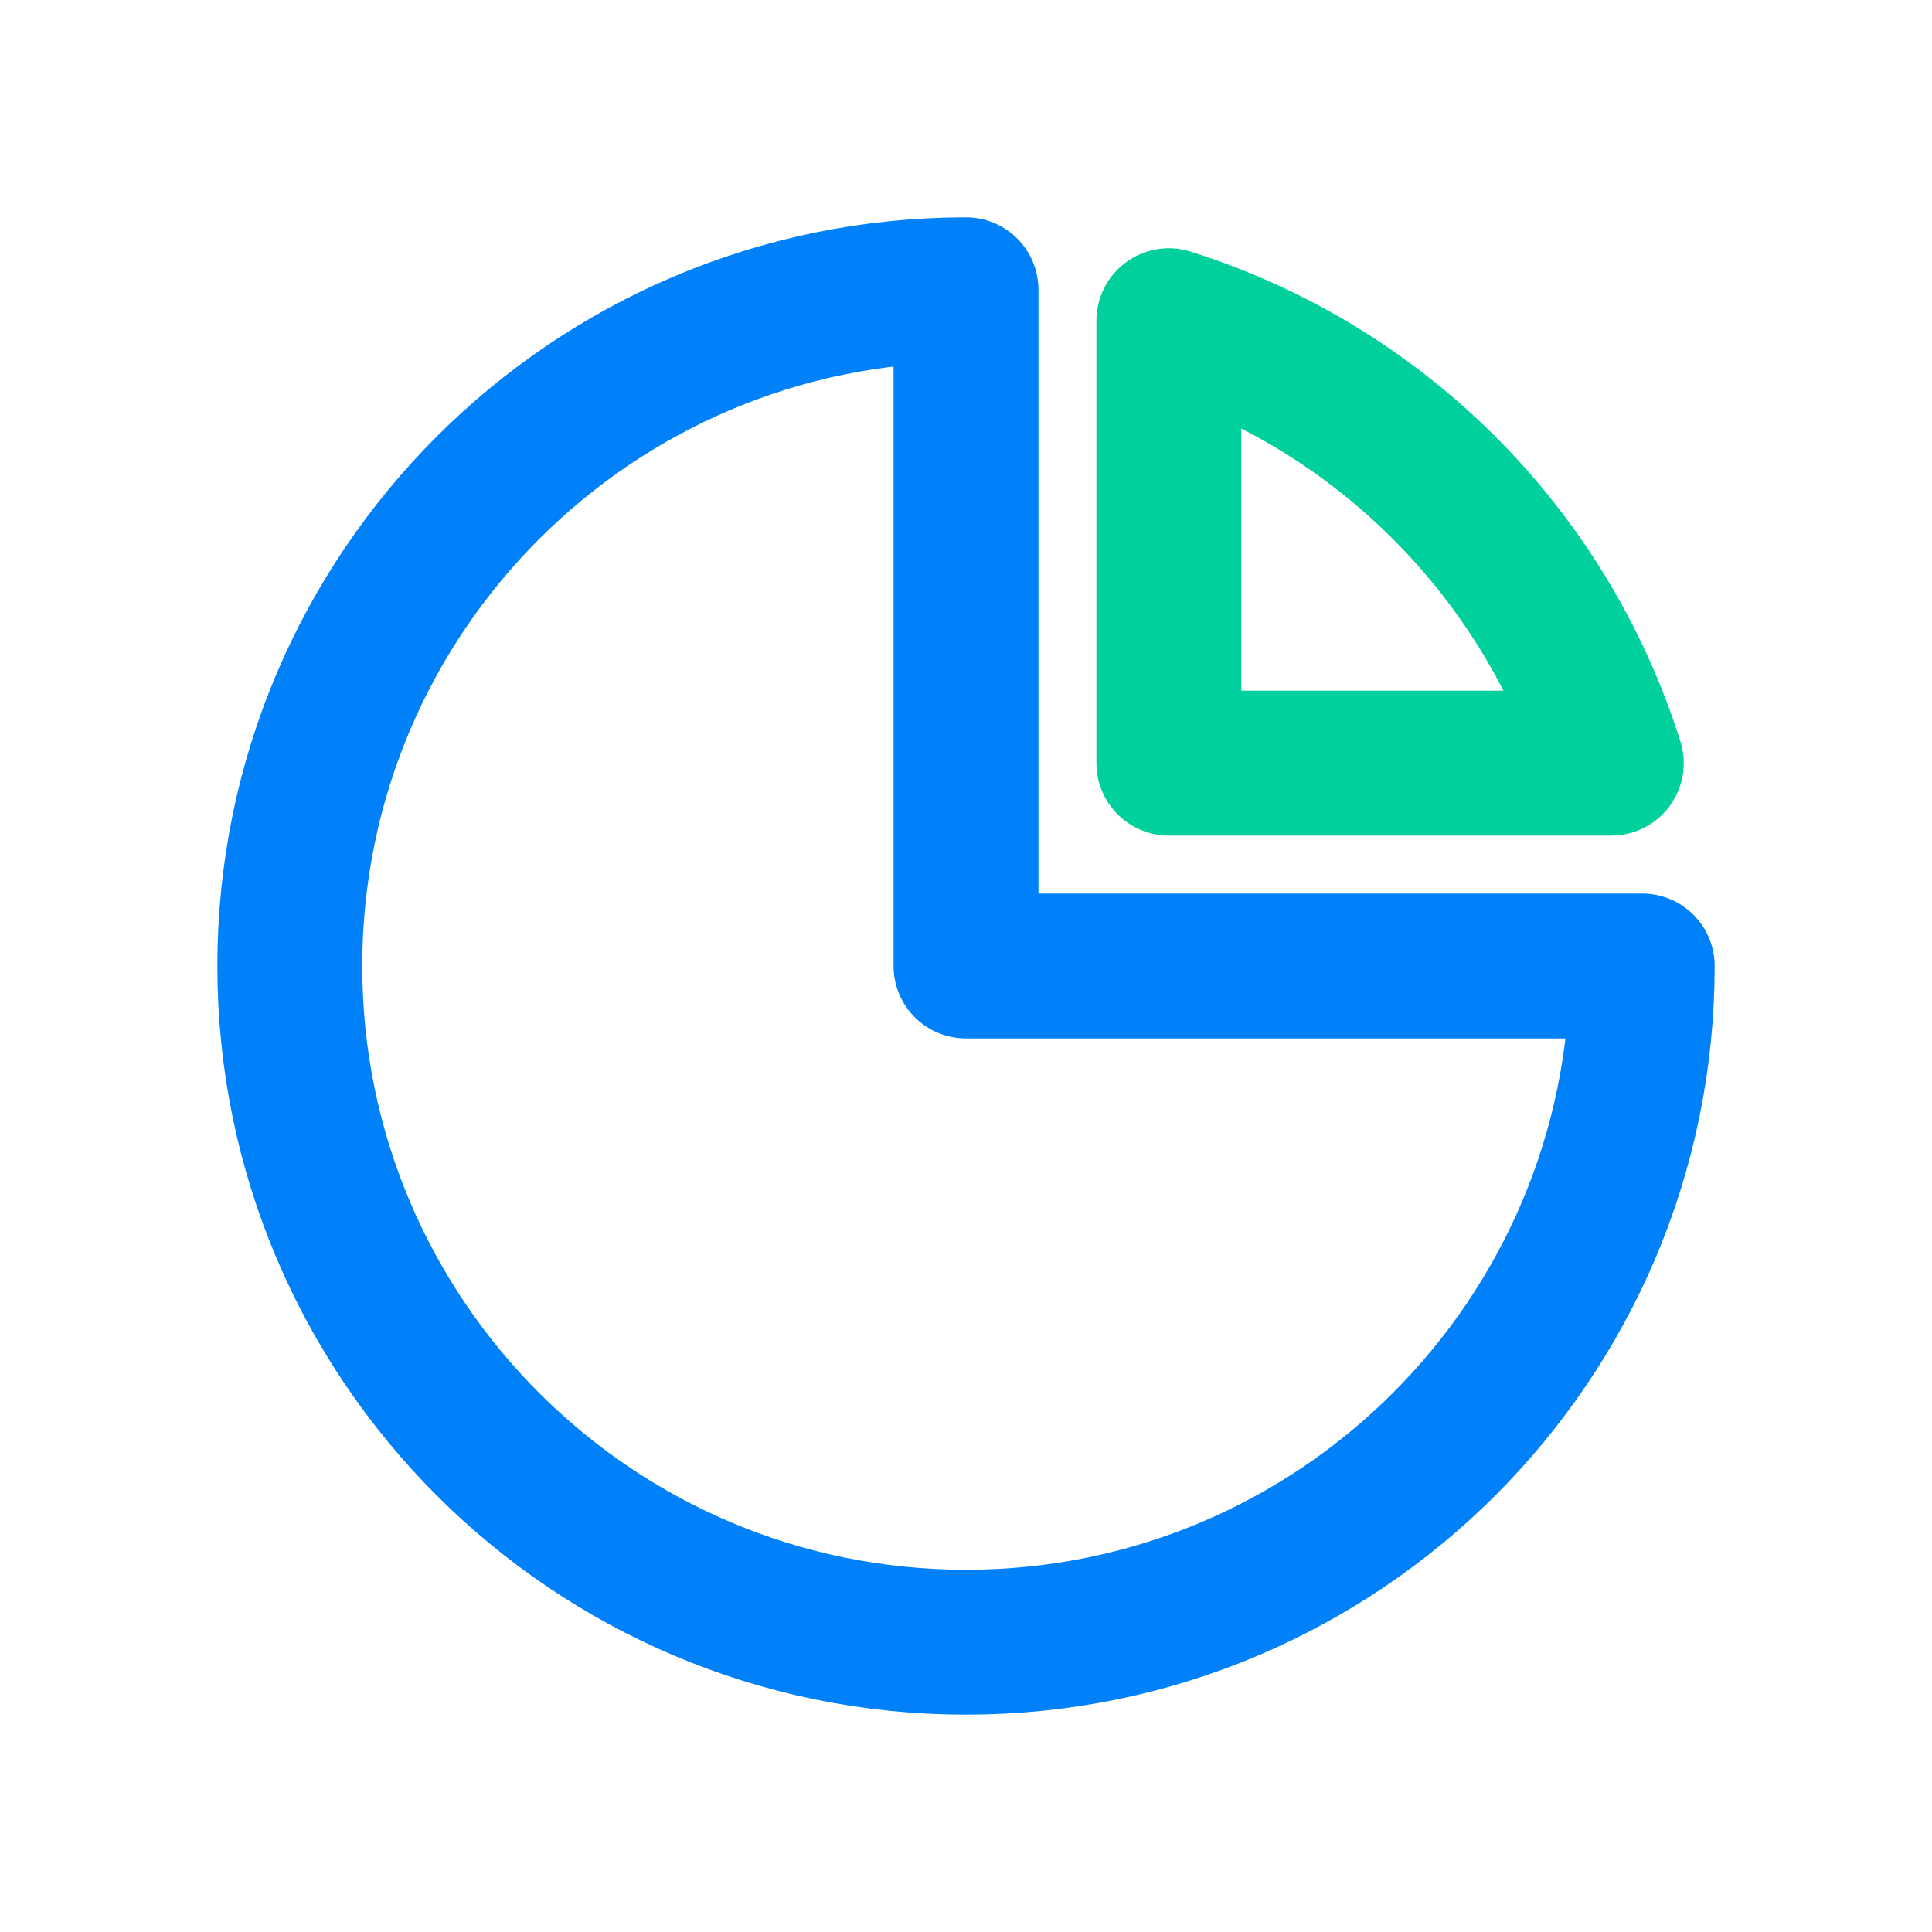
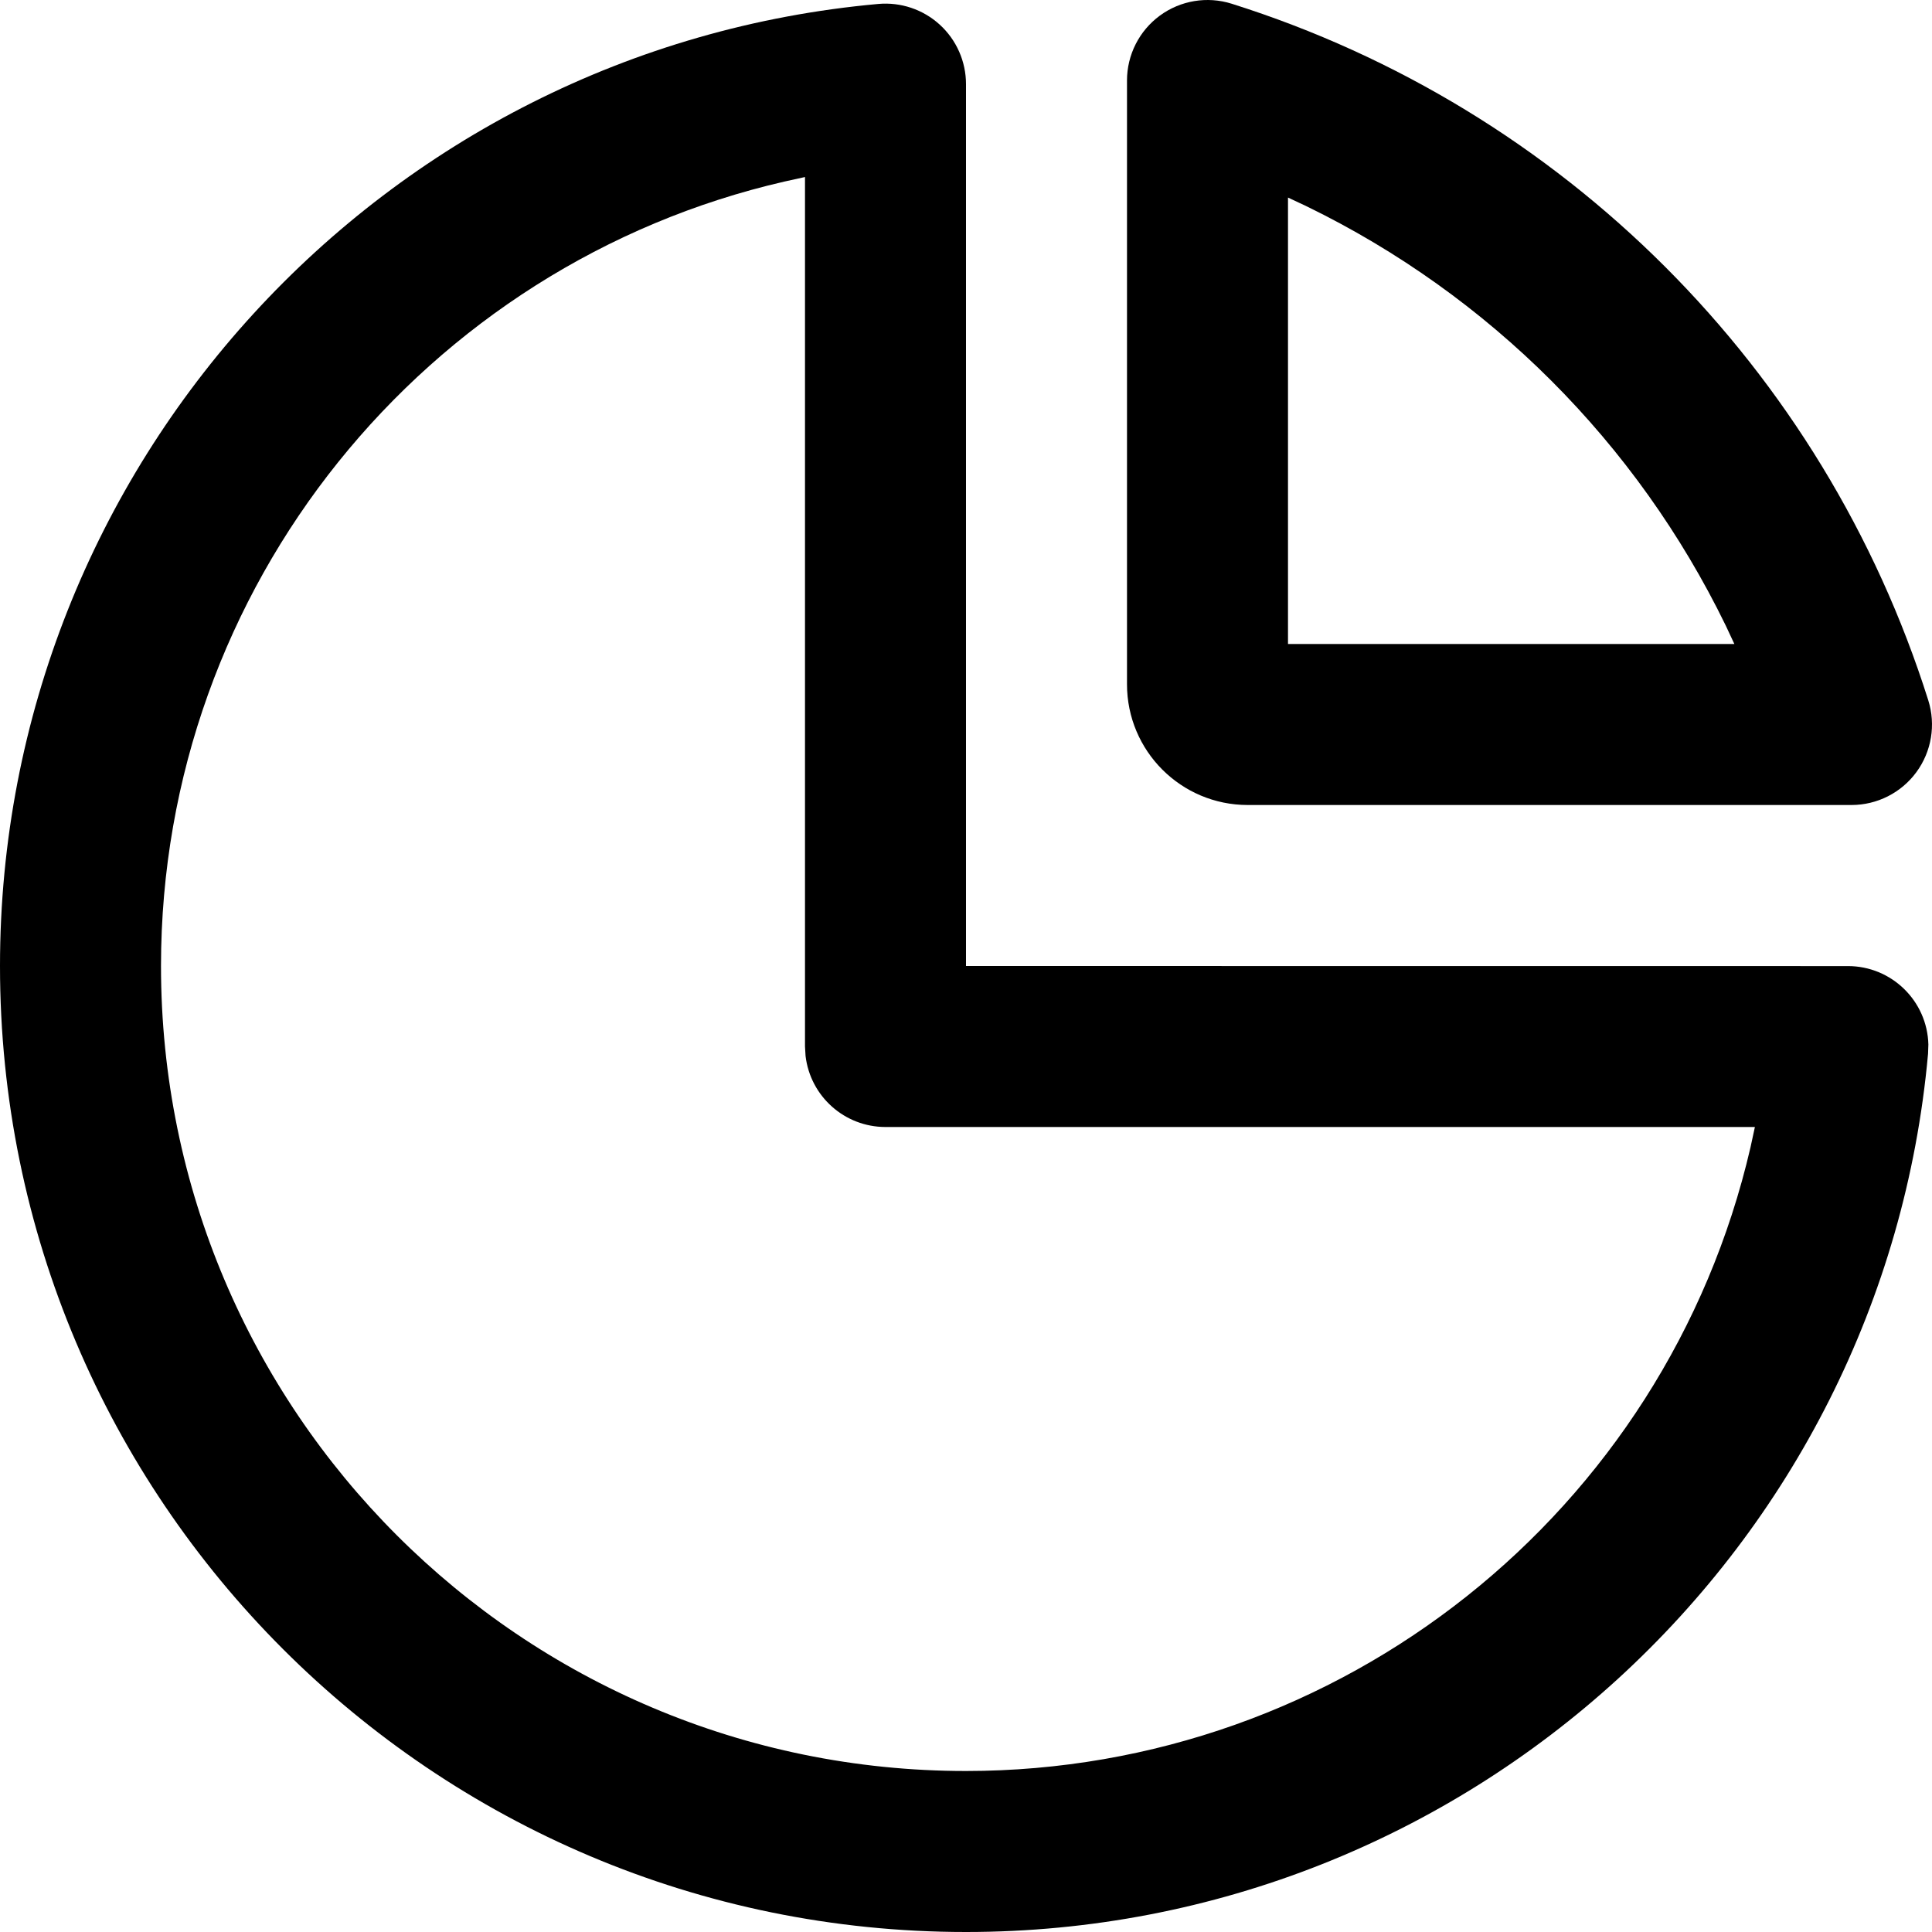
- <svg xmlns="http://www.w3.org/2000/svg" width="128px" height="128px" viewBox="0 0 40 40">
-   <path d="M34 20c0 7.732-6.268 14-14 14S6 27.732 6 20 12.268 6 20 6v14h14z" fill="none" stroke="#0081fa" stroke-width="3" stroke-linecap="round" stroke-linejoin="round" />
-   <path d="M33.36 15.8H24.2V6.64a14.033 14.033 0 019.16 9.16z" fill="none" stroke="#00d09c" stroke-width="3" stroke-linecap="round" stroke-linejoin="round" />
+ <svg xmlns="http://www.w3.org/2000/svg" t="1660233457196" class="icon" viewBox="0 0 1024 1024" version="1.1" p-id="14263" width="200" height="200">
+   <defs>
+     <style type="text/css">
+       @font-face {
+         font-family: feedback-iconfont;
+         src: url("//at.alicdn.com/t/font_1031158_u69w8yhxdu.woff2?t=1630033759944") format("woff2"),
+           url("//at.alicdn.com/t/font_1031158_u69w8yhxdu.woff?t=1630033759944") format("woff"),
+           url("//at.alicdn.com/t/font_1031158_u69w8yhxdu.ttf?t=1630033759944") format("truetype");
+       }
+     </style>
+   </defs>
+   <path d="M465.492 2.094C202.879 25.731 0 246.573 0 512.001c0 282.751 229.247 511.999 511.999 511.999 265.429 0 486.228-202.837 509.908-465.492l0.171-4.907a42.667 42.667 0 0 0-42.667-41.557L511.999 512.001 511.999 44.59a42.667 42.667 0 0 0-46.507-42.496zM426.665 93.827V554.668l0.299 4.992A42.667 42.667 0 0 0 469.332 597.335h460.799l-2.347 10.837A426.921 426.921 0 0 1 511.999 938.667C276.351 938.667 85.333 747.649 85.333 512.001c0-201.429 140.202-372.052 330.495-415.785L426.665 93.827z" p-id="14264" fill="currentColor" />
+   <path d="M597.332 42.67v319.999a64 64 0 0 0 64 64H981.33a42.667 42.667 0 0 0 40.704-55.467A565.63 565.63 0 0 0 652.798 1.966 42.667 42.667 0 0 0 597.332 42.67z m85.333 62.037l9.984 4.693a481.236 481.236 0 0 1 221.951 221.994l4.651 9.941H682.665V104.707z" p-id="14265" fill="currentColor" />
</svg>
